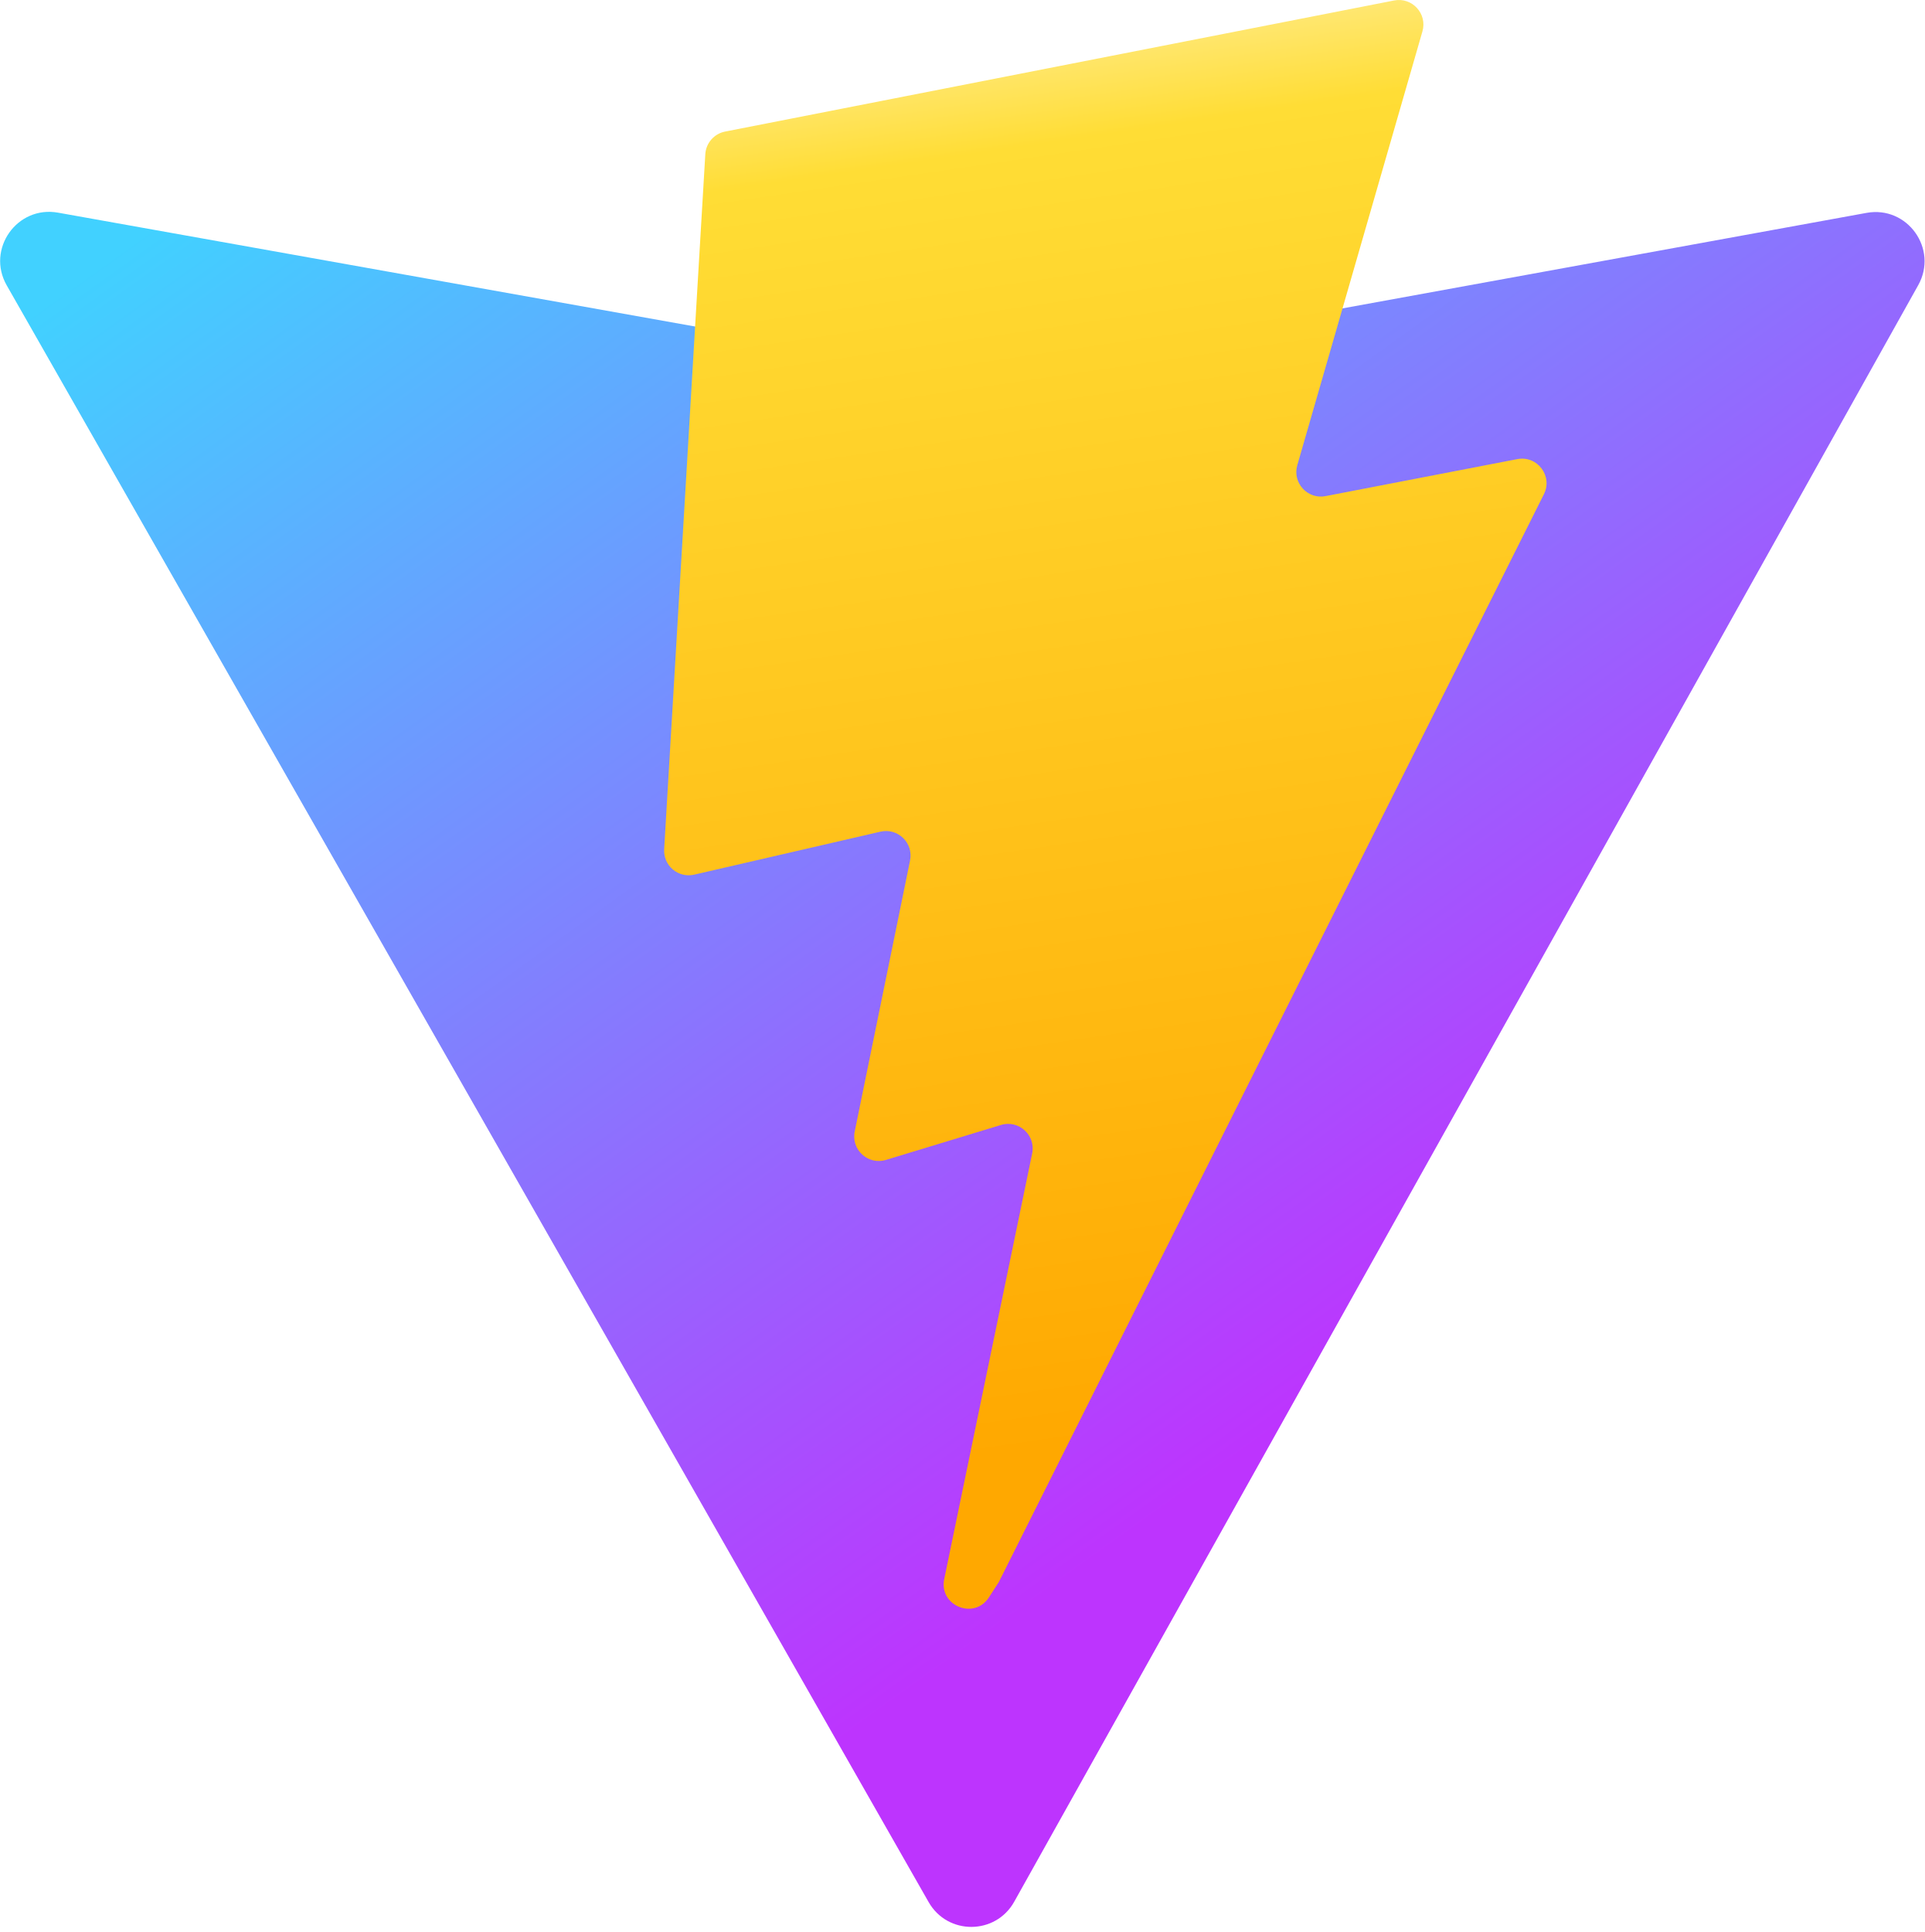
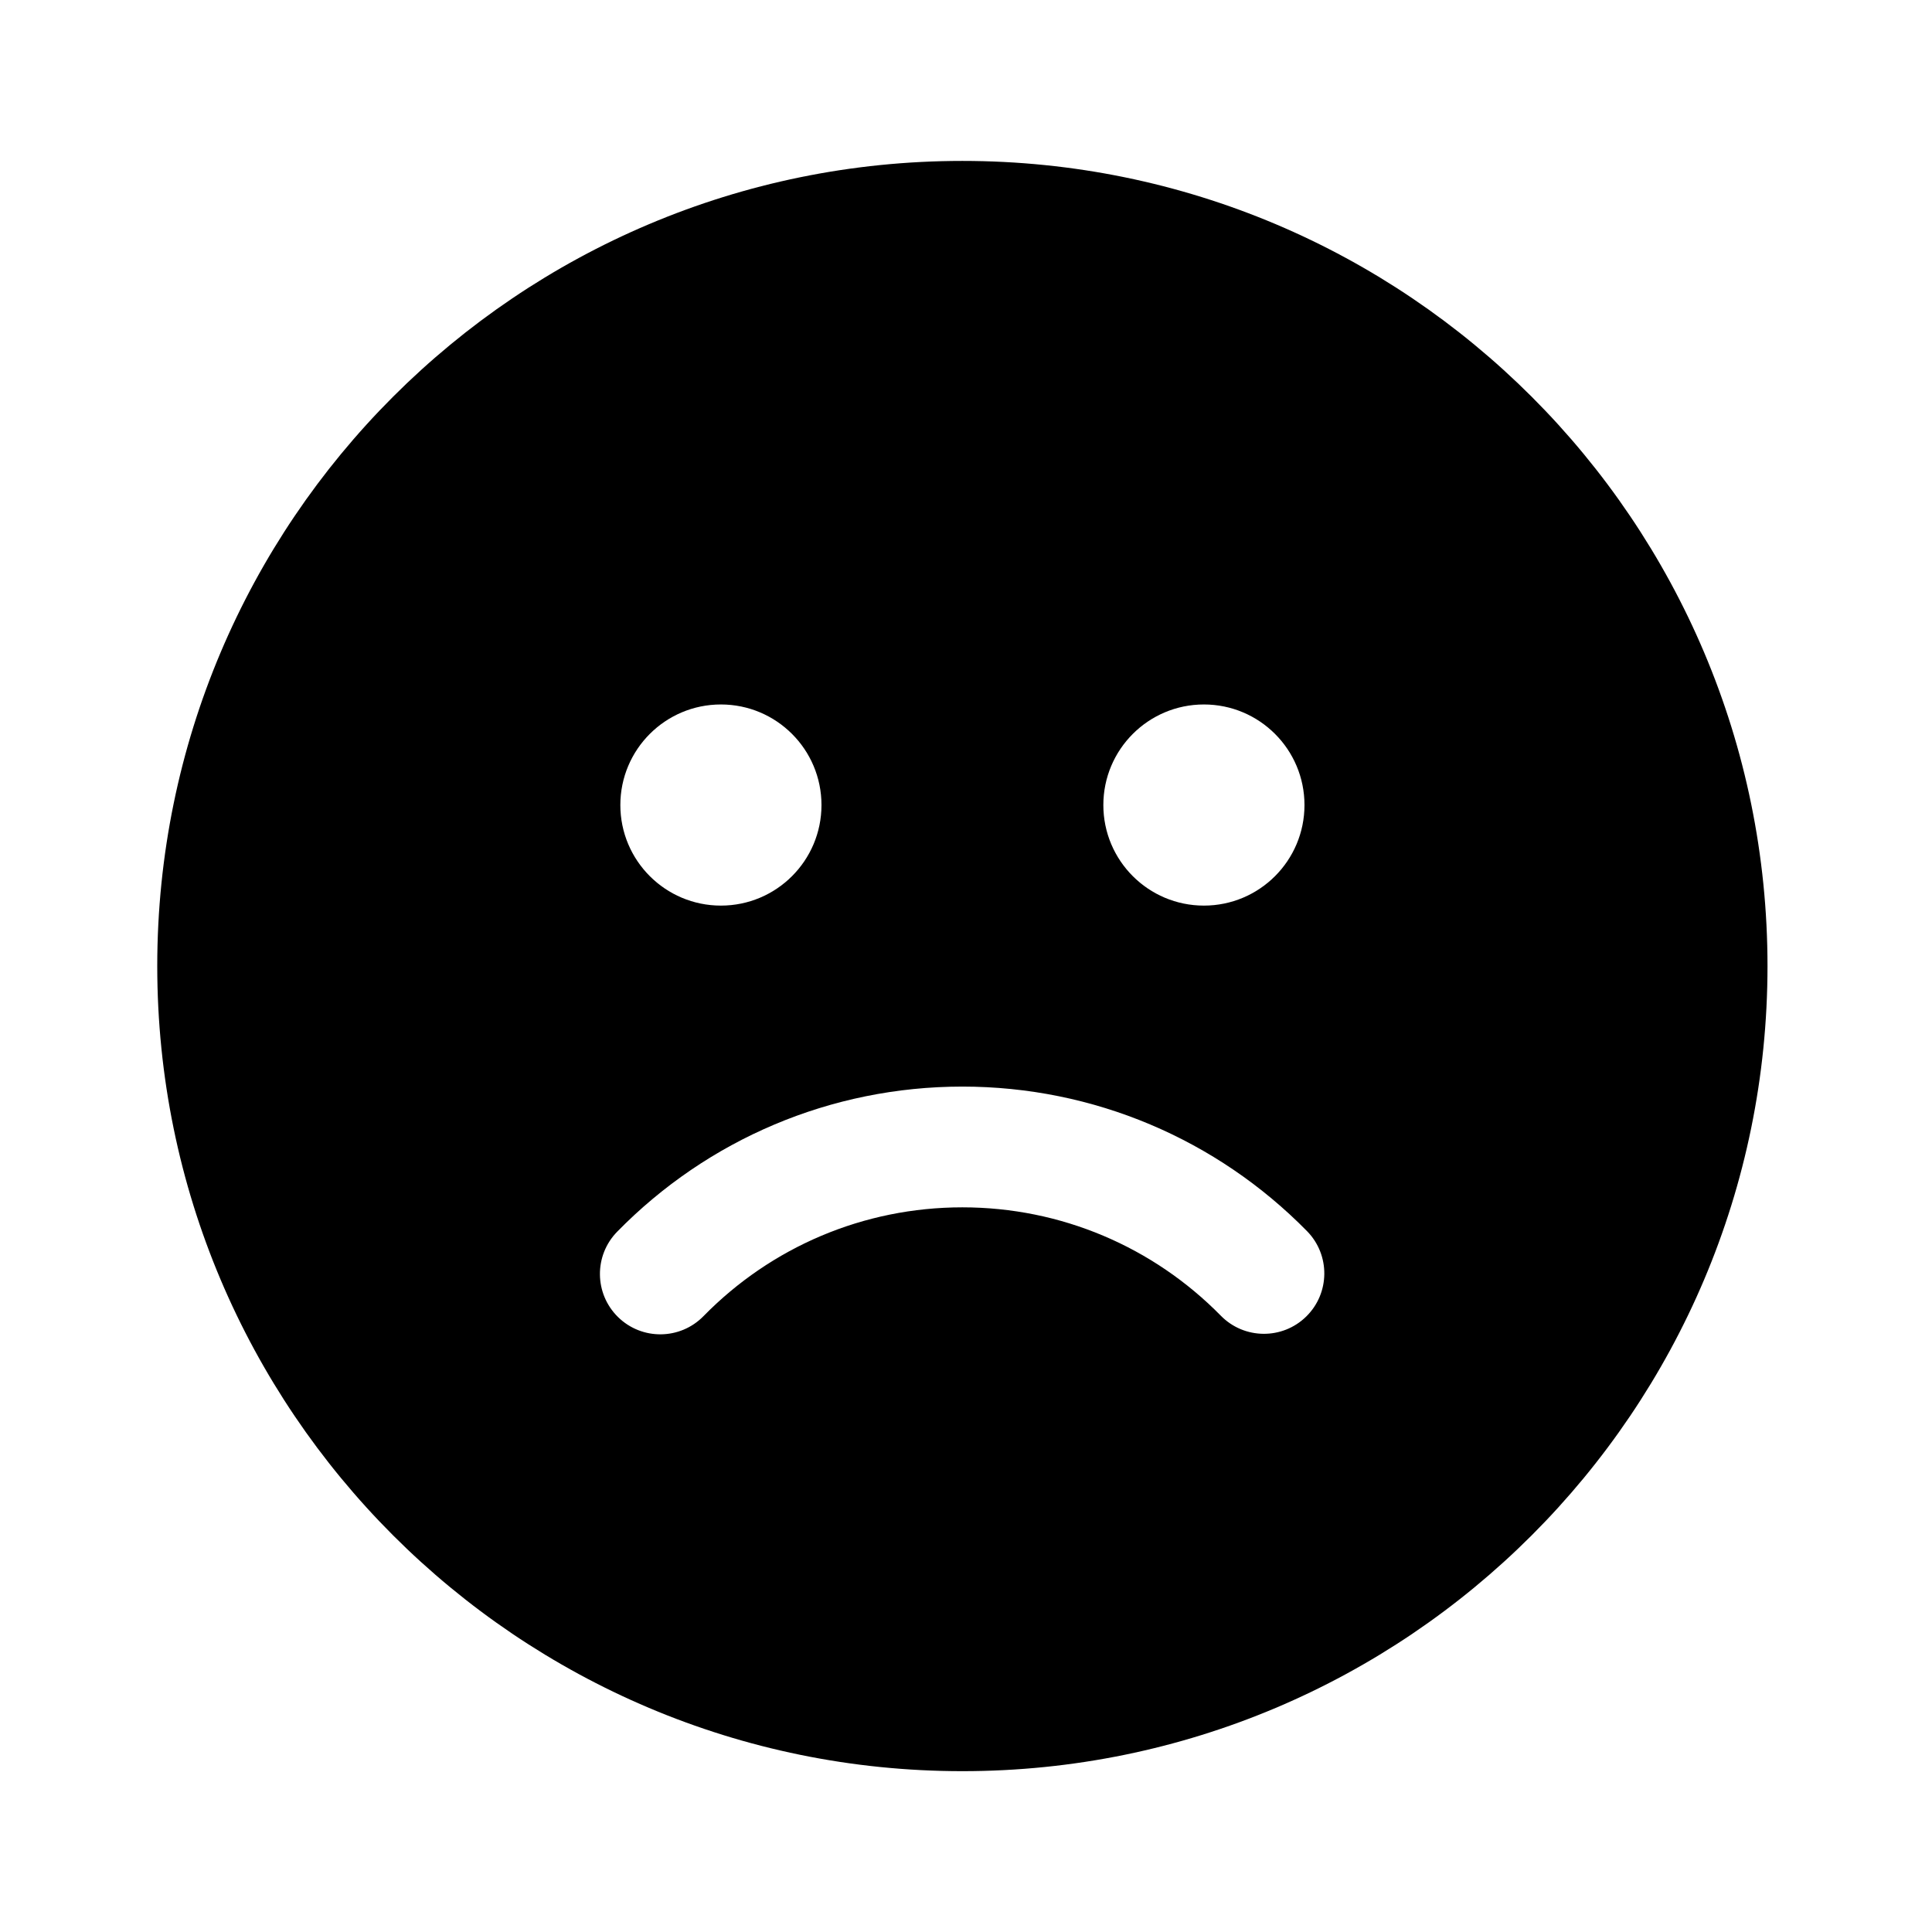
- <svg xmlns="http://www.w3.org/2000/svg" aria-hidden="true" role="img" class="iconify iconify--logos" width="31.88" height="32" preserveAspectRatio="xMidYMid meet" viewBox="0 0 256 257">
-   <defs>
-     <linearGradient id="IconifyId1813088fe1fbc01fb466" x1="-.828%" x2="57.636%" y1="7.652%" y2="78.411%">
-       <stop offset="0%" stop-color="#41D1FF" />
-       <stop offset="100%" stop-color="#BD34FE" />
-     </linearGradient>
-     <linearGradient id="IconifyId1813088fe1fbc01fb467" x1="43.376%" x2="50.316%" y1="2.242%" y2="89.03%">
-       <stop offset="0%" stop-color="#FFEA83" />
-       <stop offset="8.333%" stop-color="#FFDD35" />
-       <stop offset="100%" stop-color="#FFA800" />
-     </linearGradient>
-   </defs>
-   <path fill="url(#IconifyId1813088fe1fbc01fb466)" d="M255.153 37.938L134.897 252.976c-2.483 4.44-8.862 4.466-11.382.048L.875 37.958c-2.746-4.814 1.371-10.646 6.827-9.67l120.385 21.517a6.537 6.537 0 0 0 2.322-.004l117.867-21.483c5.438-.991 9.574 4.796 6.877 9.62Z" />
-   <path fill="url(#IconifyId1813088fe1fbc01fb467)" d="M185.432.063L96.44 17.501a3.268 3.268 0 0 0-2.634 3.014l-5.474 92.456a3.268 3.268 0 0 0 3.997 3.378l24.777-5.718c2.318-.535 4.413 1.507 3.936 3.838l-7.361 36.047c-.495 2.426 1.782 4.5 4.151 3.78l15.304-4.649c2.372-.72 4.652 1.36 4.15 3.788l-11.698 56.621c-.732 3.542 3.979 5.473 5.943 2.437l1.313-2.028l72.516-144.72c1.215-2.423-.88-5.186-3.54-4.672l-25.505 4.922c-2.396.462-4.435-1.77-3.759-4.114l16.646-57.705c.677-2.35-1.37-4.583-3.769-4.113Z" />
+ <svg xmlns="http://www.w3.org/2000/svg" width="100%" height="100%" viewBox="0 0 32 32" version="1.1" xml:space="preserve" style="fill-rule:evenodd;clip-rule:evenodd;stroke-linejoin:round;stroke-miterlimit:2;">
+   <g id="emoji-sad-svgrepo-com.svg" transform="matrix(0.04,0,0,0.04,15.94,16)">
+     <g transform="matrix(1,0,0,1,-400,-400)">
+       <g id="🔍-Product-Icons">
+         <g id="ic_fluent_emoji_sad_24_filled">
+           <path id="🎨-Color" d="M400,66.632C584.123,66.632 733.385,215.894 733.385,400.017C733.385,584.141 584.123,733.402 400,733.402C215.877,733.402 66.615,584.141 66.615,400.017C66.615,215.894 215.877,66.632 400,66.632ZM400,449.933C345.505,449.933 294.432,471.86 257.058,510.026C247.398,519.891 247.564,535.719 257.429,545.379C267.294,555.039 283.122,554.873 292.783,545.009C320.845,516.351 359.087,499.933 400,499.933C440.823,499.933 478.988,516.279 507.037,544.825C516.714,554.673 532.543,554.812 542.391,545.135C552.24,535.458 552.379,519.63 542.702,509.781C505.346,471.763 454.375,449.933 400,449.933ZM300.015,291.705C277.016,291.705 258.372,310.349 258.372,333.348C258.372,356.347 277.016,374.991 300.015,374.991C323.014,374.991 341.658,356.347 341.658,333.348C341.658,310.349 323.014,291.705 300.015,291.705ZM500.015,291.705C477.016,291.705 458.372,310.349 458.372,333.348C458.372,356.347 477.016,374.991 500.015,374.991C523.014,374.991 541.658,356.347 541.658,333.348C541.658,310.349 523.014,291.705 500.015,291.705Z" style="fill-rule:nonzero;" />
+         </g>
+       </g>
+     </g>
+   </g>
</svg>
